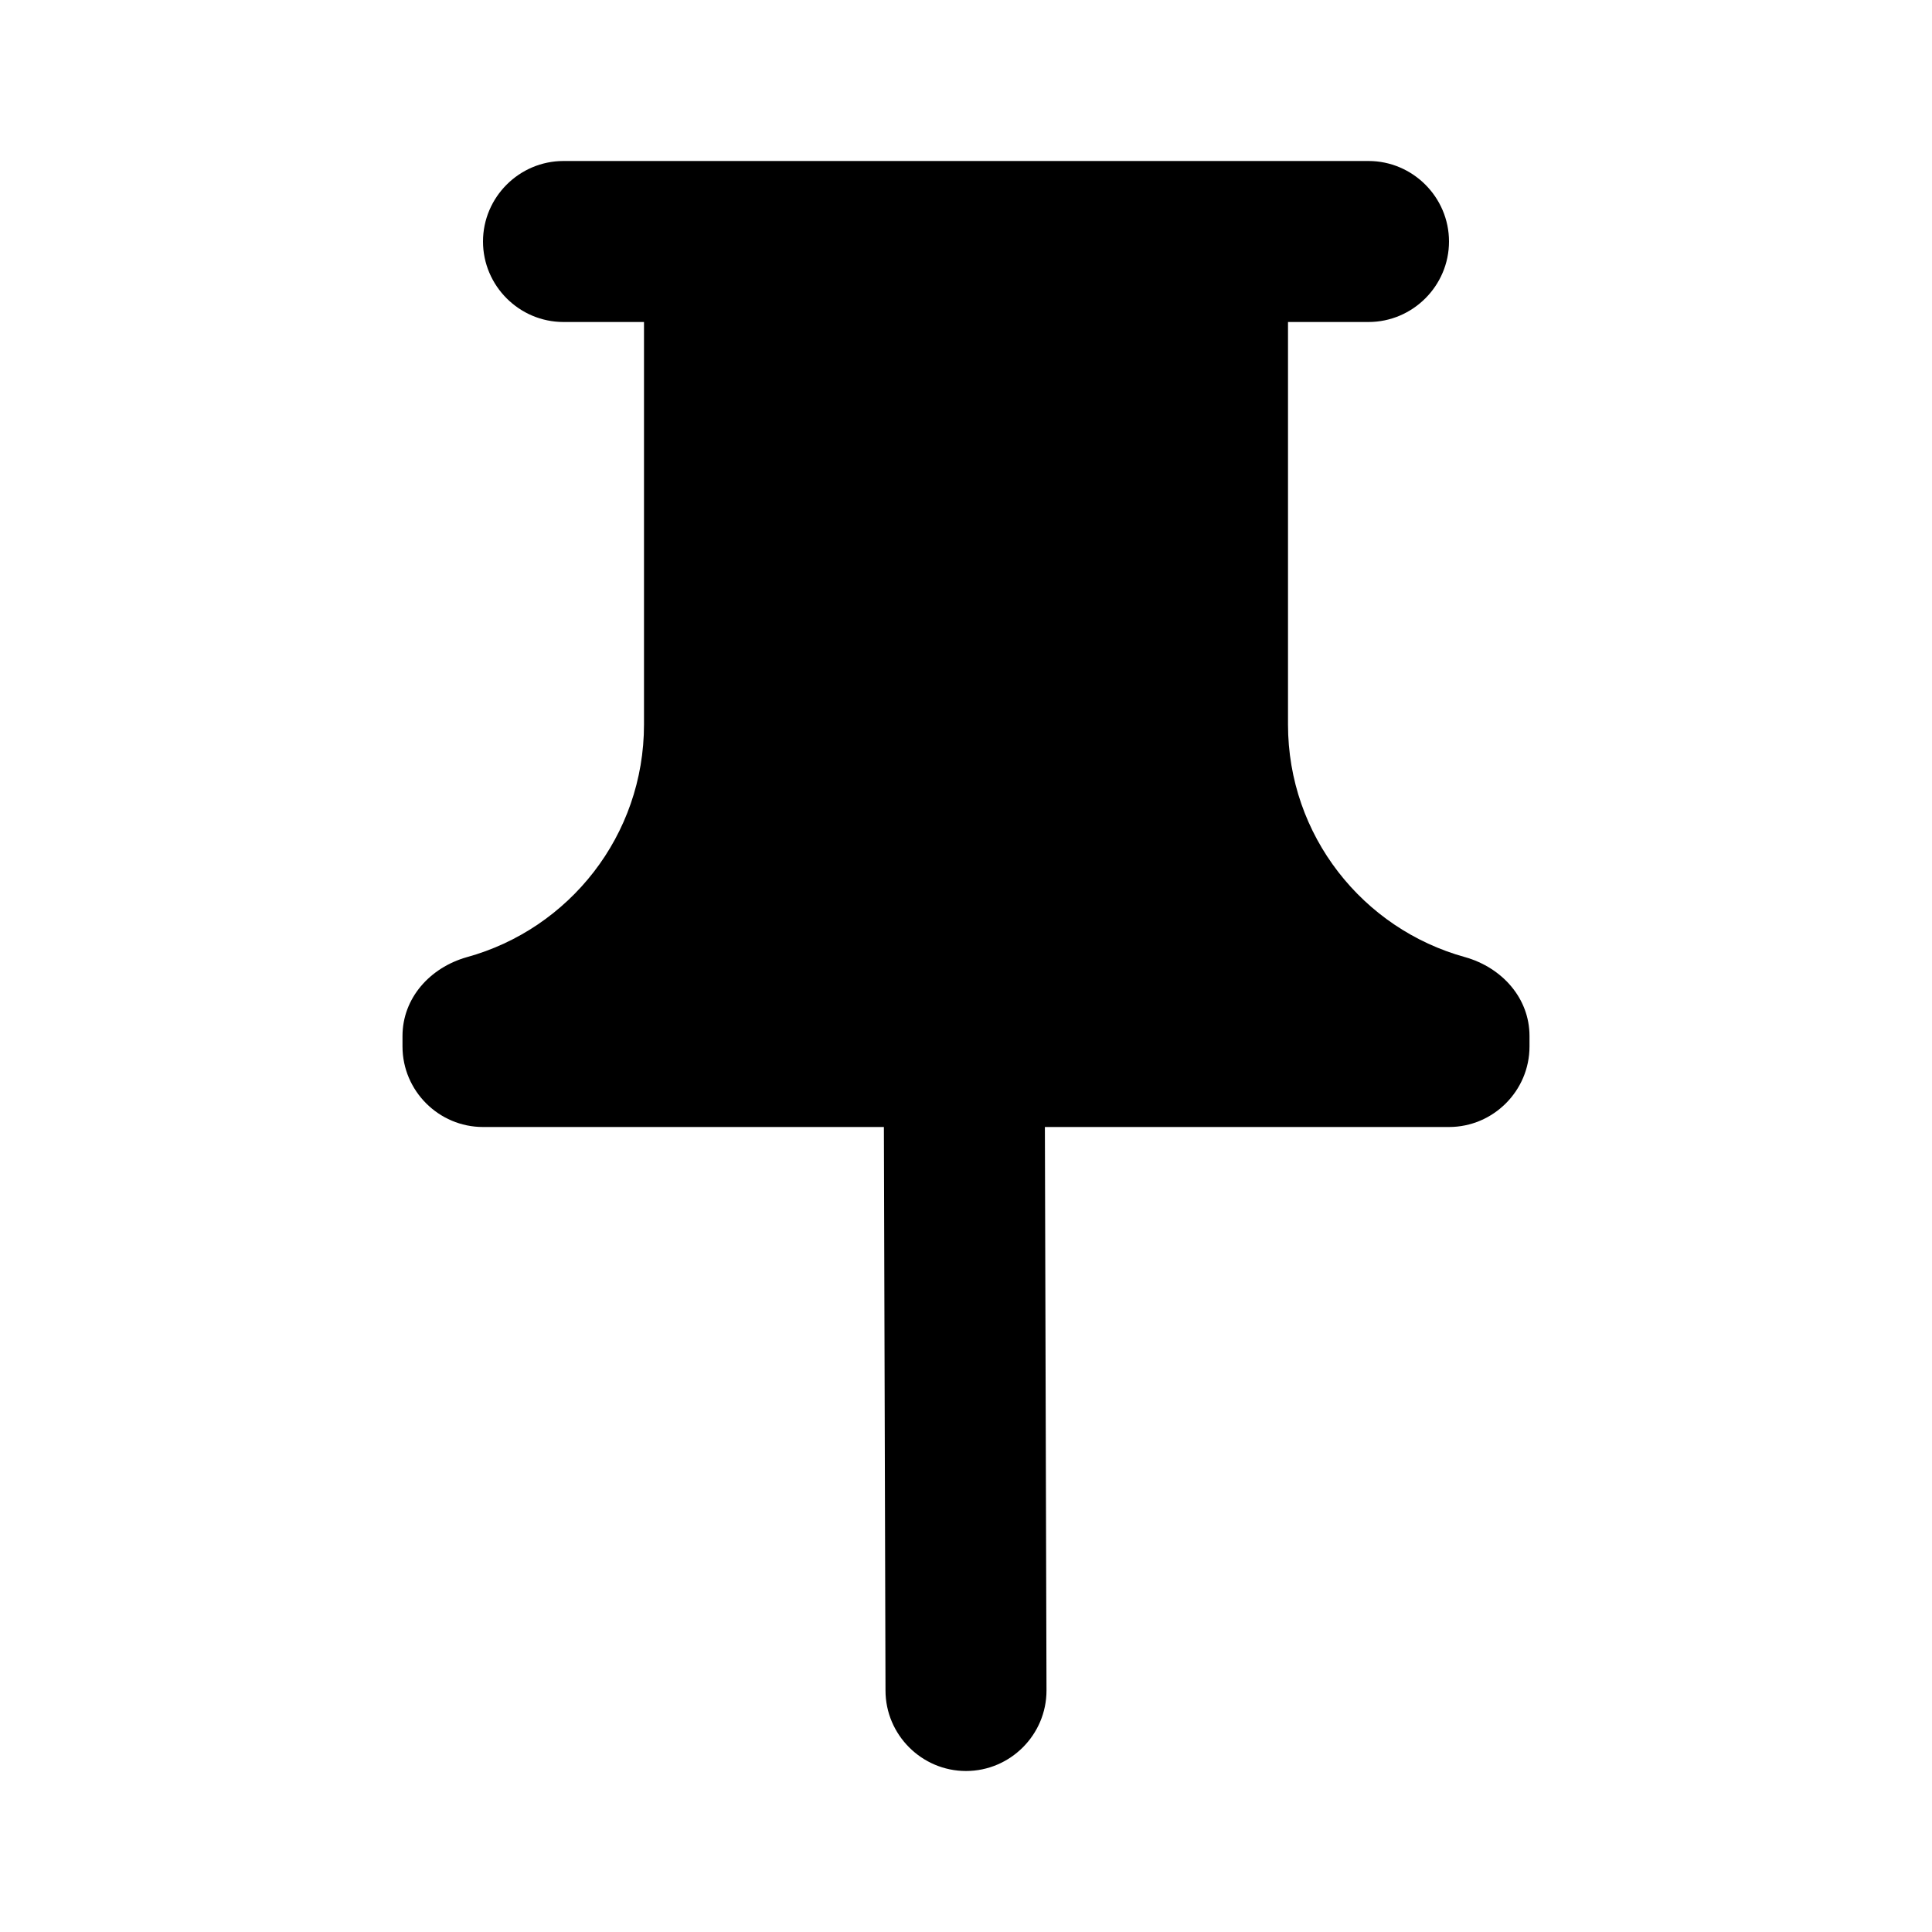
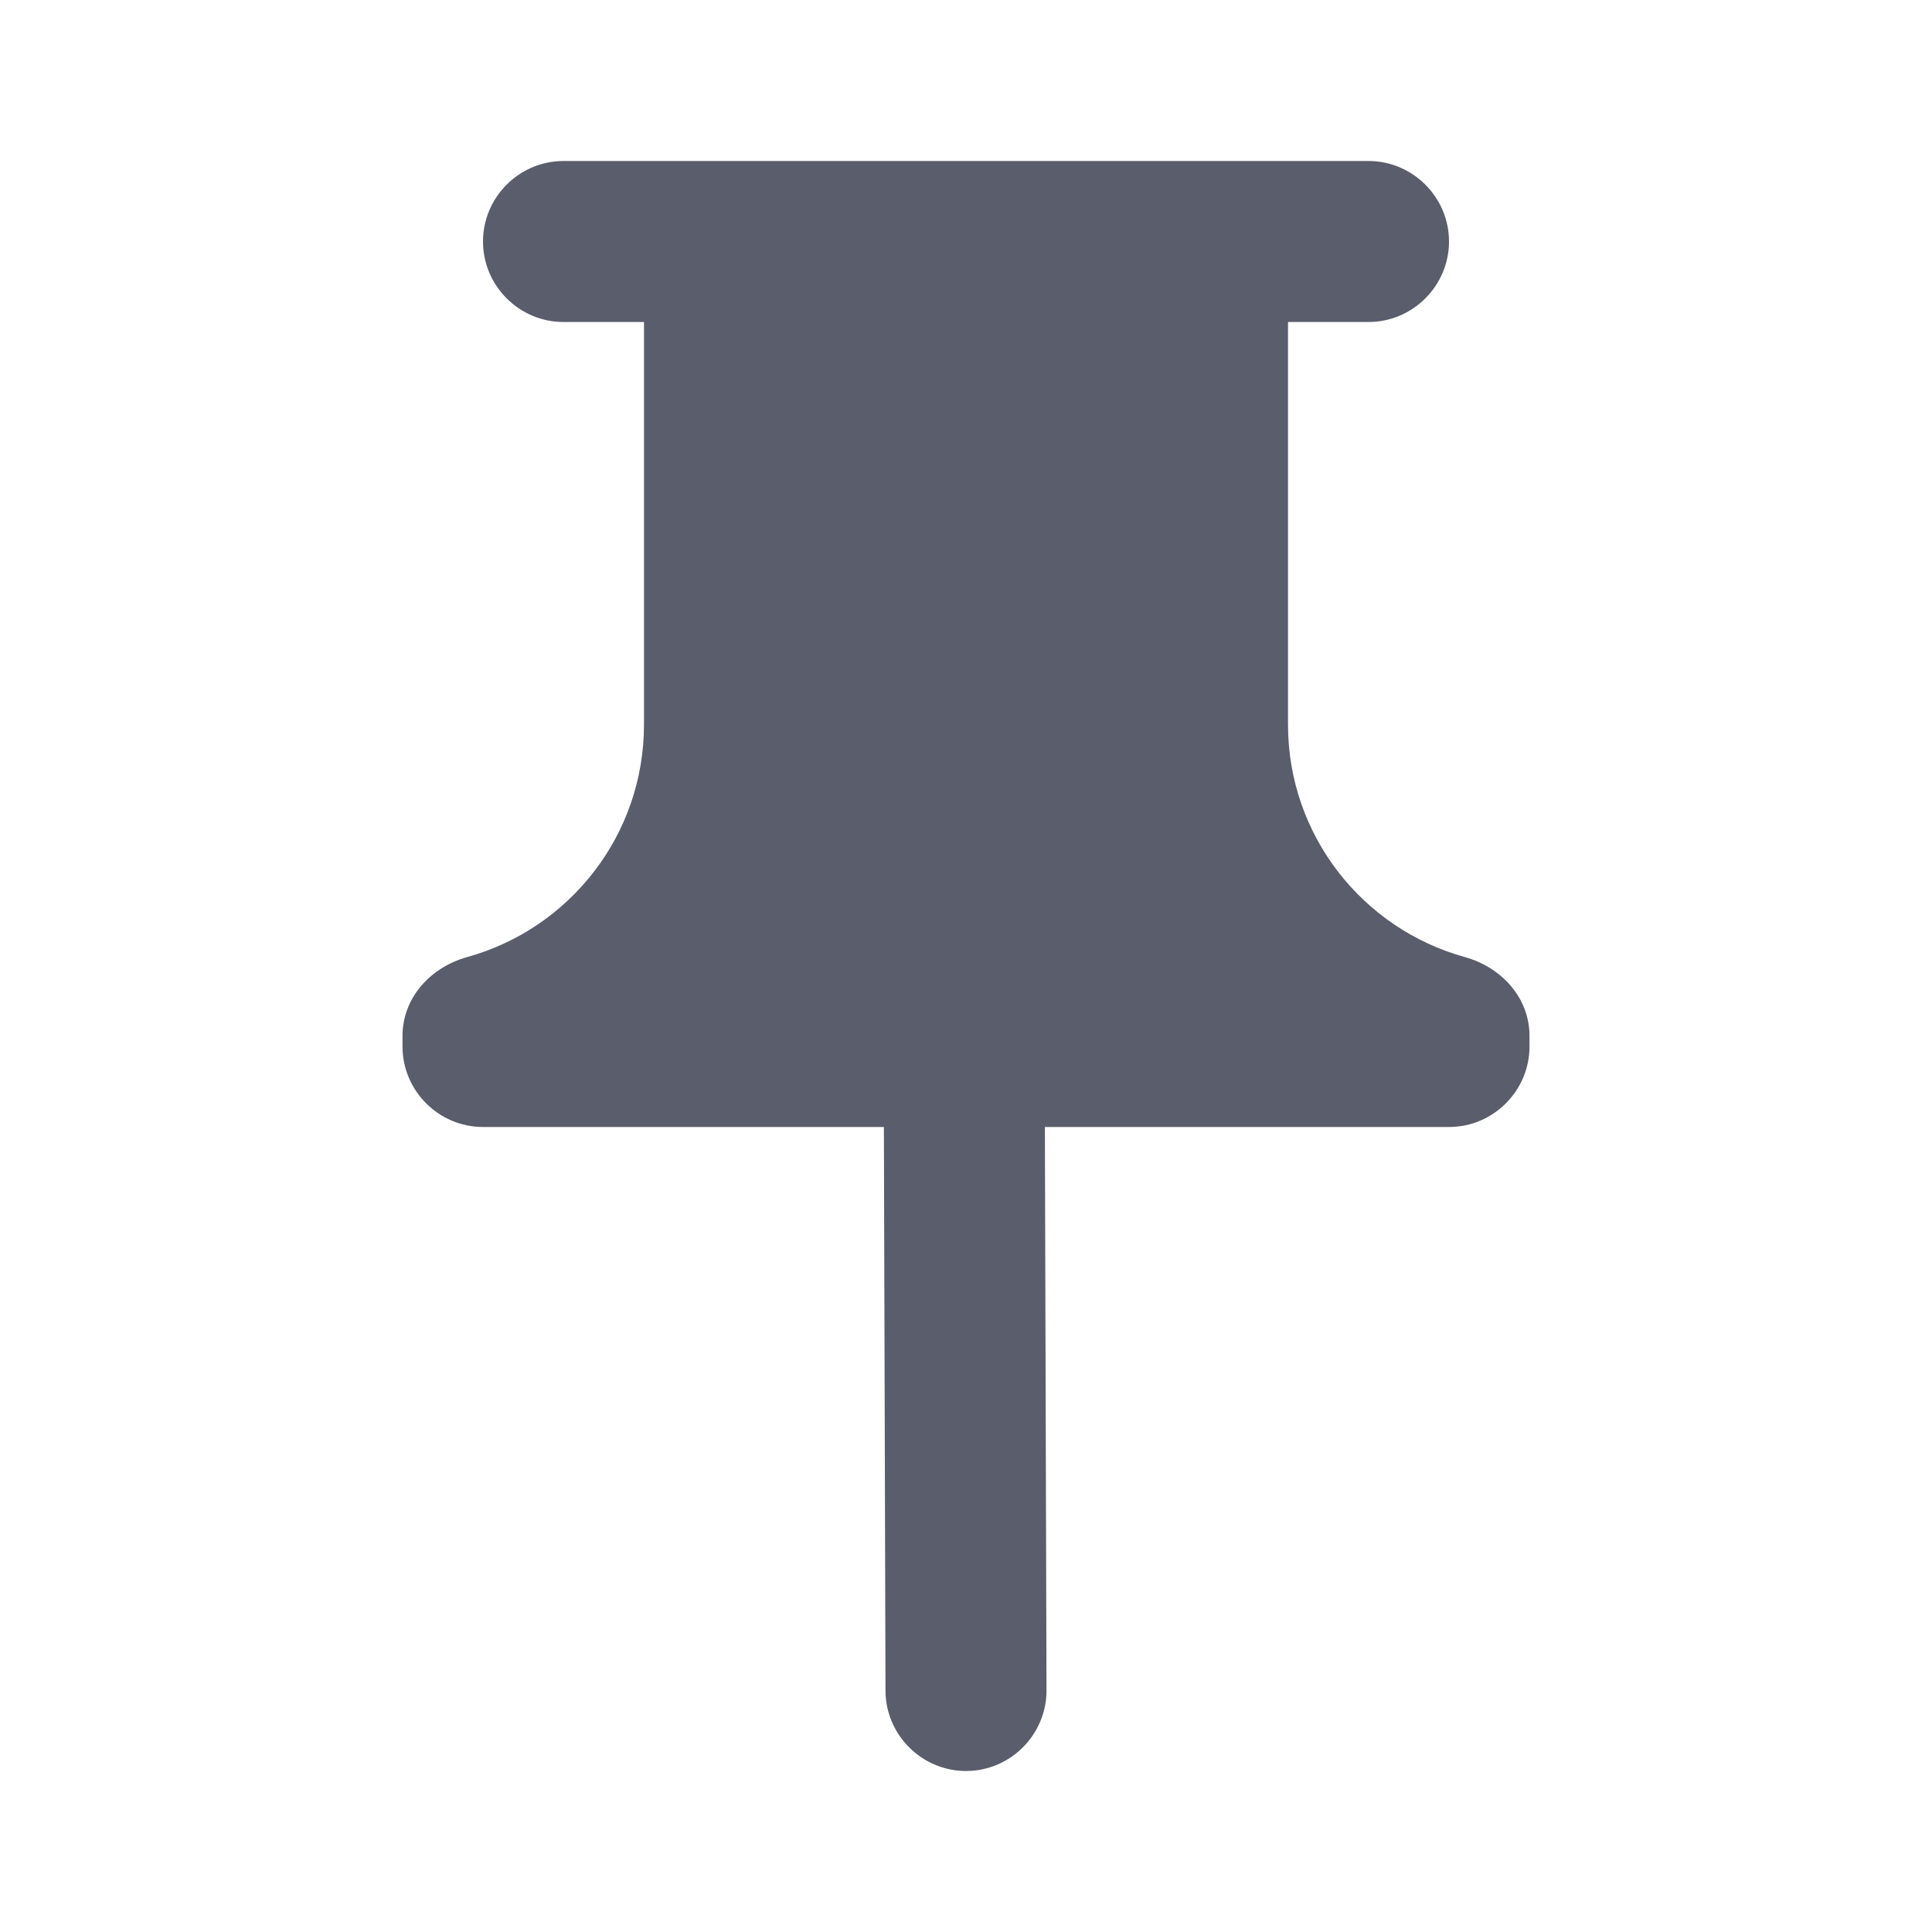
- <svg xmlns="http://www.w3.org/2000/svg" enable-background="new 0 0 24 24" height="24px" viewBox="0 0 24 24" width="24px" fill="#000000">
+ <svg xmlns="http://www.w3.org/2000/svg" enable-background="new 0 0 24 24" height="24px" viewBox="0 0 24 24" width="24px" fill="#5A5D6B">
  <g>
    <rect fill="none" height="24" width="24" />
    <rect fill="none" height="24" width="24" />
  </g>
  <g>
    <path d="M19,12.87c0-0.47-0.34-0.85-0.8-0.98C16.93,11.54,16,10.38,16,9V4l1,0 c0.55,0,1-0.45,1-1c0-0.55-0.45-1-1-1H7C6.45,2,6,2.45,6,3c0,0.55,0.45,1,1,1l1,0v5c0,1.38-0.93,2.54-2.2,2.89 C5.34,12.02,5,12.4,5,12.87V13c0,0.55,0.45,1,1,1h4.98L11,21c0,0.55,0.45,1,1,1c0.55,0,1-0.45,1-1l-0.02-7H18c0.55,0,1-0.45,1-1 V12.87z" fill-rule="evenodd" />
  </g>
</svg>
